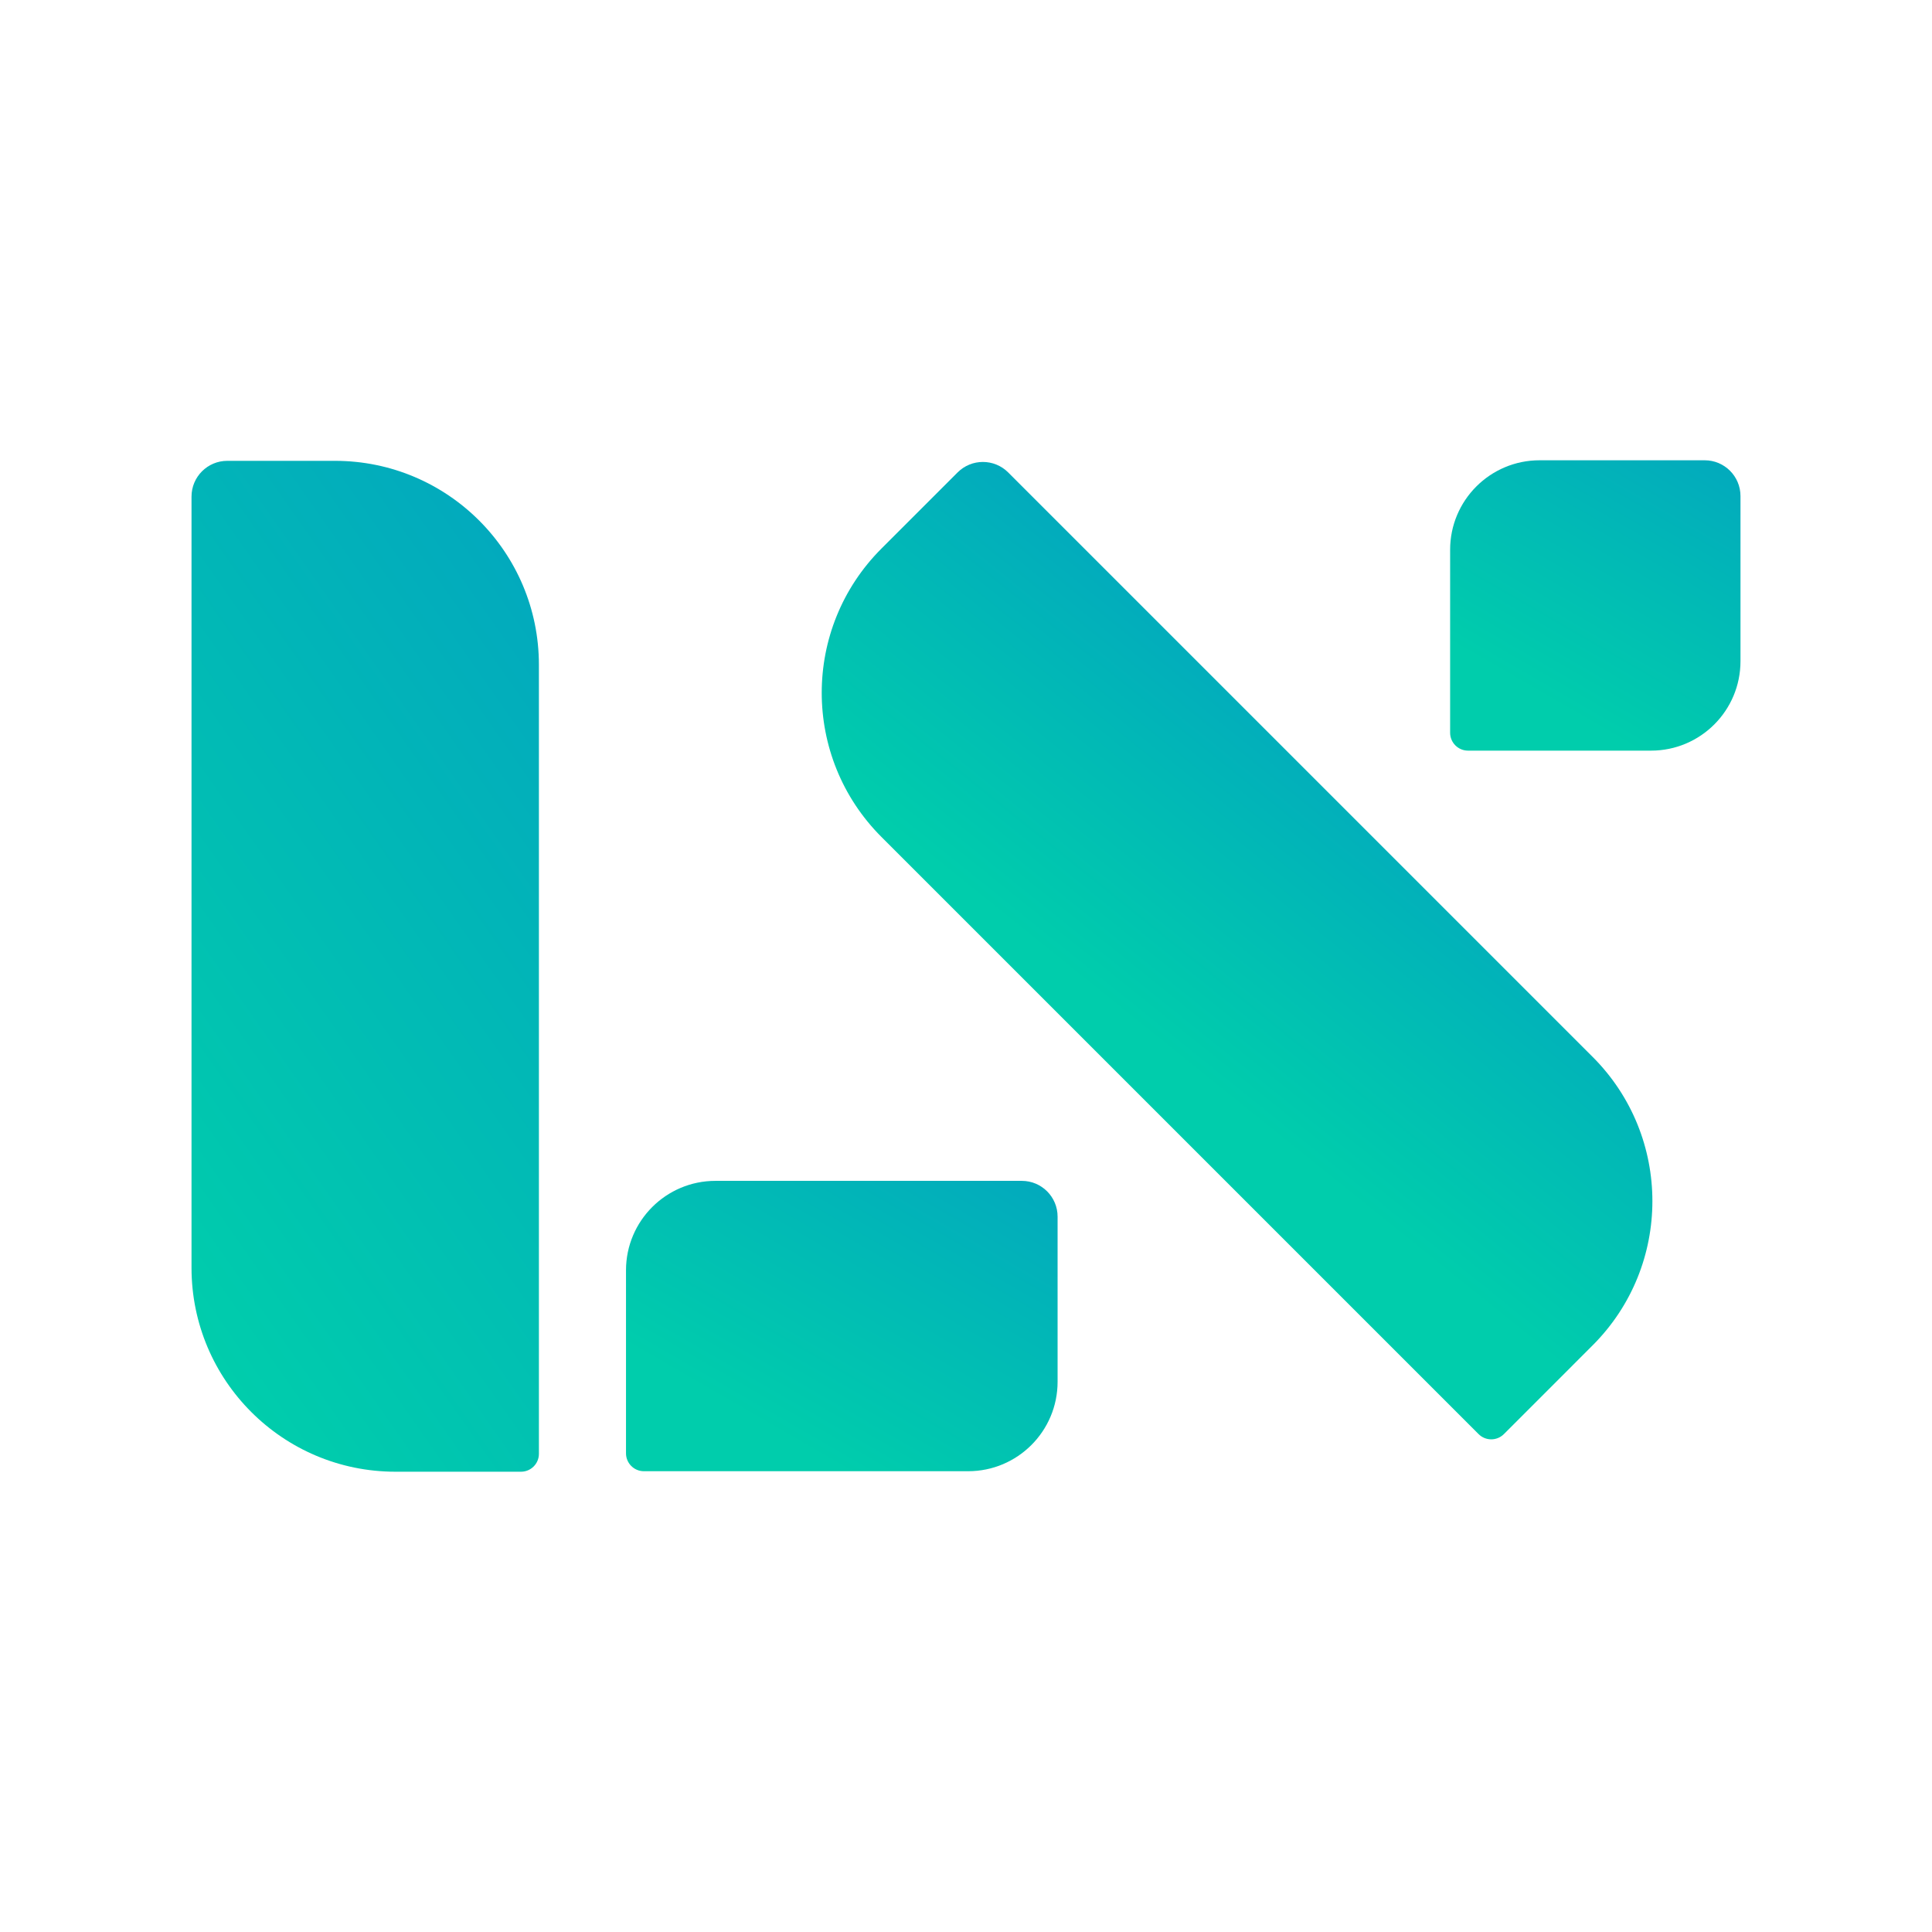
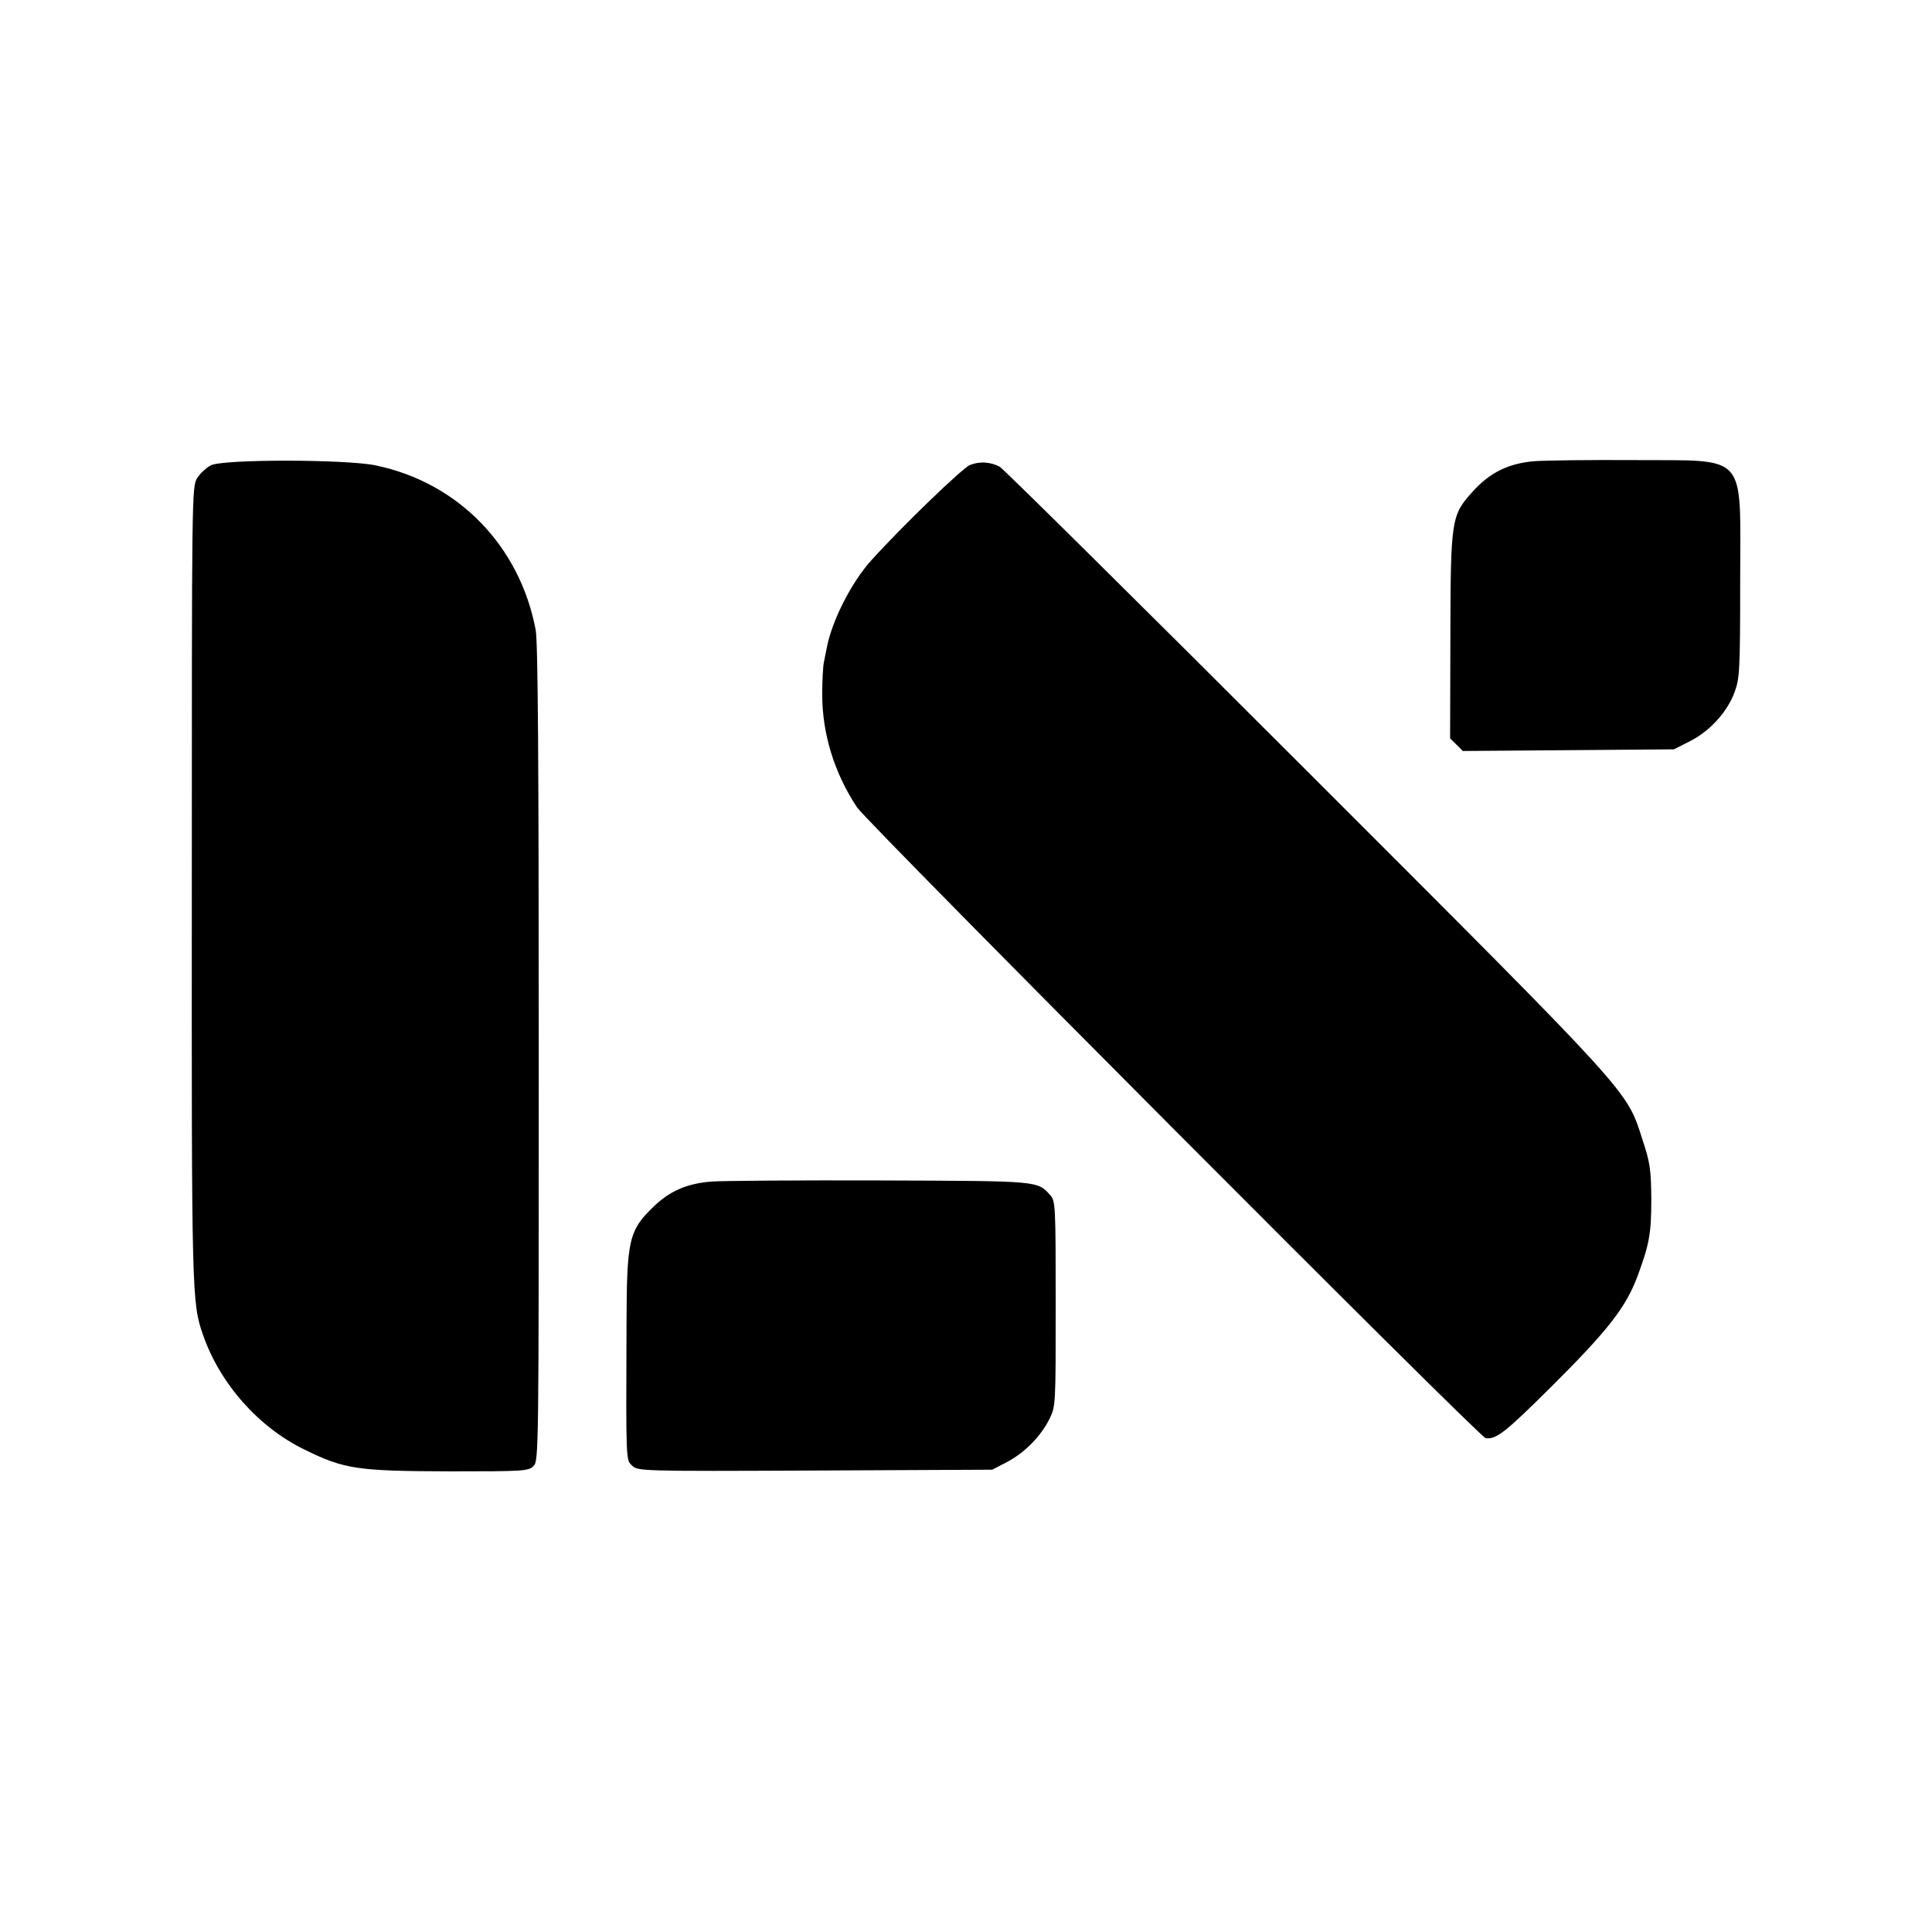
- <svg xmlns="http://www.w3.org/2000/svg" version="1.1" id="Ebene_1" x="0px" y="0px" viewBox="0 0 1080 1080" enable-background="new 0 0 1080 1080" xml:space="preserve">
-   <g id="Logogram_1_">
-     <g>
-       <linearGradient id="SVGID_1_" gradientUnits="userSpaceOnUse" x1="373.829" y1="1482.607" x2="425.777" y2="1177.838" gradientTransform="matrix(0.7071 0.7071 0.4498 -0.4498 -174.5823 819.1263)">
-         <stop offset="0" style="stop-color:#02AABD" />
-         <stop offset="1" style="stop-color:#00CDAC" />
-       </linearGradient>
-       <path fill="url(#SVGID_1_)" d="M890.31,590.82L563.58,264.09c-7.81-7.81-20.47-7.81-28.28,0l-42.56,42.56    c-44.52,44.52-44.52,116.7,0,161.22l333.8,333.8c3.91,3.91,10.24,3.91,14.14,0l49.63-49.63    C934.83,707.52,934.83,635.34,890.31,590.82z" />
-       <linearGradient id="SVGID_2_" gradientUnits="userSpaceOnUse" x1="165.629" y1="800.08" x2="334.667" y2="702.486" gradientTransform="matrix(0 1 1 0 -266.8595 467.1239)">
-         <stop offset="0" style="stop-color:#02AABD" />
-         <stop offset="1" style="stop-color:#00CDAC" />
-       </linearGradient>
-       <path fill="url(#SVGID_2_)" d="M591.2,772.42v-92.31c0-11.05-8.95-20-20-20H399.94c-27.61,0-50,22.39-50,50v102.31    c0,5.52,4.48,10,10,10H541.2C568.81,822.42,591.2,800.04,591.2,772.42z" />
-       <linearGradient id="SVGID_3_" gradientUnits="userSpaceOnUse" x1="-219.816" y1="1211.27" x2="-77.443" y2="1129.071" gradientTransform="matrix(0 1 1 0 -266.8595 467.1239)">
-         <stop offset="0" style="stop-color:#02AABD" />
-         <stop offset="1" style="stop-color:#00CDAC" />
-       </linearGradient>
-       <path fill="url(#SVGID_3_)" d="M972.94,369.61V277.3c0-11.05-8.95-20-20-20h-92.31c-27.61,0-50,22.39-50,50v102.31    c0,5.52,4.48,10,10,10h102.31C950.56,419.61,972.94,397.23,972.94,369.61z" />
-       <linearGradient id="SVGID_4_" gradientUnits="userSpaceOnUse" x1="163.506" y1="1578.153" x2="539.732" y2="1919.621" gradientTransform="matrix(-4.489600e-11 1 -0.6361 -2.855900e-11 1317.801 190.1914)">
-         <stop offset="0" style="stop-color:#02AABD" />
-         <stop offset="1" style="stop-color:#00CDAC" />
-       </linearGradient>
-       <path fill="url(#SVGID_4_)" d="M107.06,708.7l0-431.09c0-11.05,8.95-20,20-20h60.19c62.96,0,114,51.04,114,114l0,441.09    c0,5.52-4.48,10-10,10l-70.19,0C158.1,822.7,107.06,771.66,107.06,708.7z" />
-     </g>
+ <svg xmlns="http://www.w3.org/2000/svg" version="1.0" width="700pt" height="700pt" viewBox="0 0 700 700" preserveAspectRatio="xMidYMid meet">
+   <g transform="translate(0,700) scale(0.1,-0.1)" fill="#000000" stroke="none">
+     <path d="M5559 5329 c-94 -8 -161 -41 -224 -111 -77 -85 -79 -101 -80 -523 l-1 -370 23 -23 23 -23 383 3 382 3 59 30 c71 36 135 106 161 178 18 48 20 81 20 402 0 472 33 435 -385 438 -157 1 -319 -1 -361 -4z" />
+     <path d="M764 5314 c-16 -8 -39 -29 -50 -47 -19 -31 -19 -63 -19 -1471 -1 -1488 0 -1515 40 -1631 61 -177 201 -336 368 -417 146 -72 193 -78 531 -79 264 0 280 1 299 19 19 20 19 43 19 1494 0 1064 -3 1490 -11 1535 -57 304 -280 535 -581 597 -106 22 -551 23 -596 0z" />
+     <path d="M3514 5315 c-27 -11 -245 -221 -356 -344 -73 -80 -145 -222 -163 -321 -3 -14 -7 -36 -10 -50 -3 -14 -6 -65 -6 -115 0 -144 44 -286 126 -410 38 -57 2257 -2284 2278 -2286 39 -4 70 20 240 189 201 200 268 285 310 398 43 116 50 155 50 279 -1 107 -4 131 -32 216 -59 182 -25 145 -1220 1340 -597 597 -1096 1091 -1109 1098 -34 18 -74 20 -108 6z" />
+     <path d="M2578 2719 c-88 -7 -148 -33 -206 -87 -94 -90 -101 -120 -102 -430 -2 -506 -2 -490 20 -512 20 -20 29 -21 663 -18 l642 3 54 28 c64 34 121 92 153 155 23 47 23 50 23 418 0 358 -1 373 -20 394 -47 52 -38 51 -613 53 -295 1 -572 -1 -614 -4z" />
  </g>
</svg>
